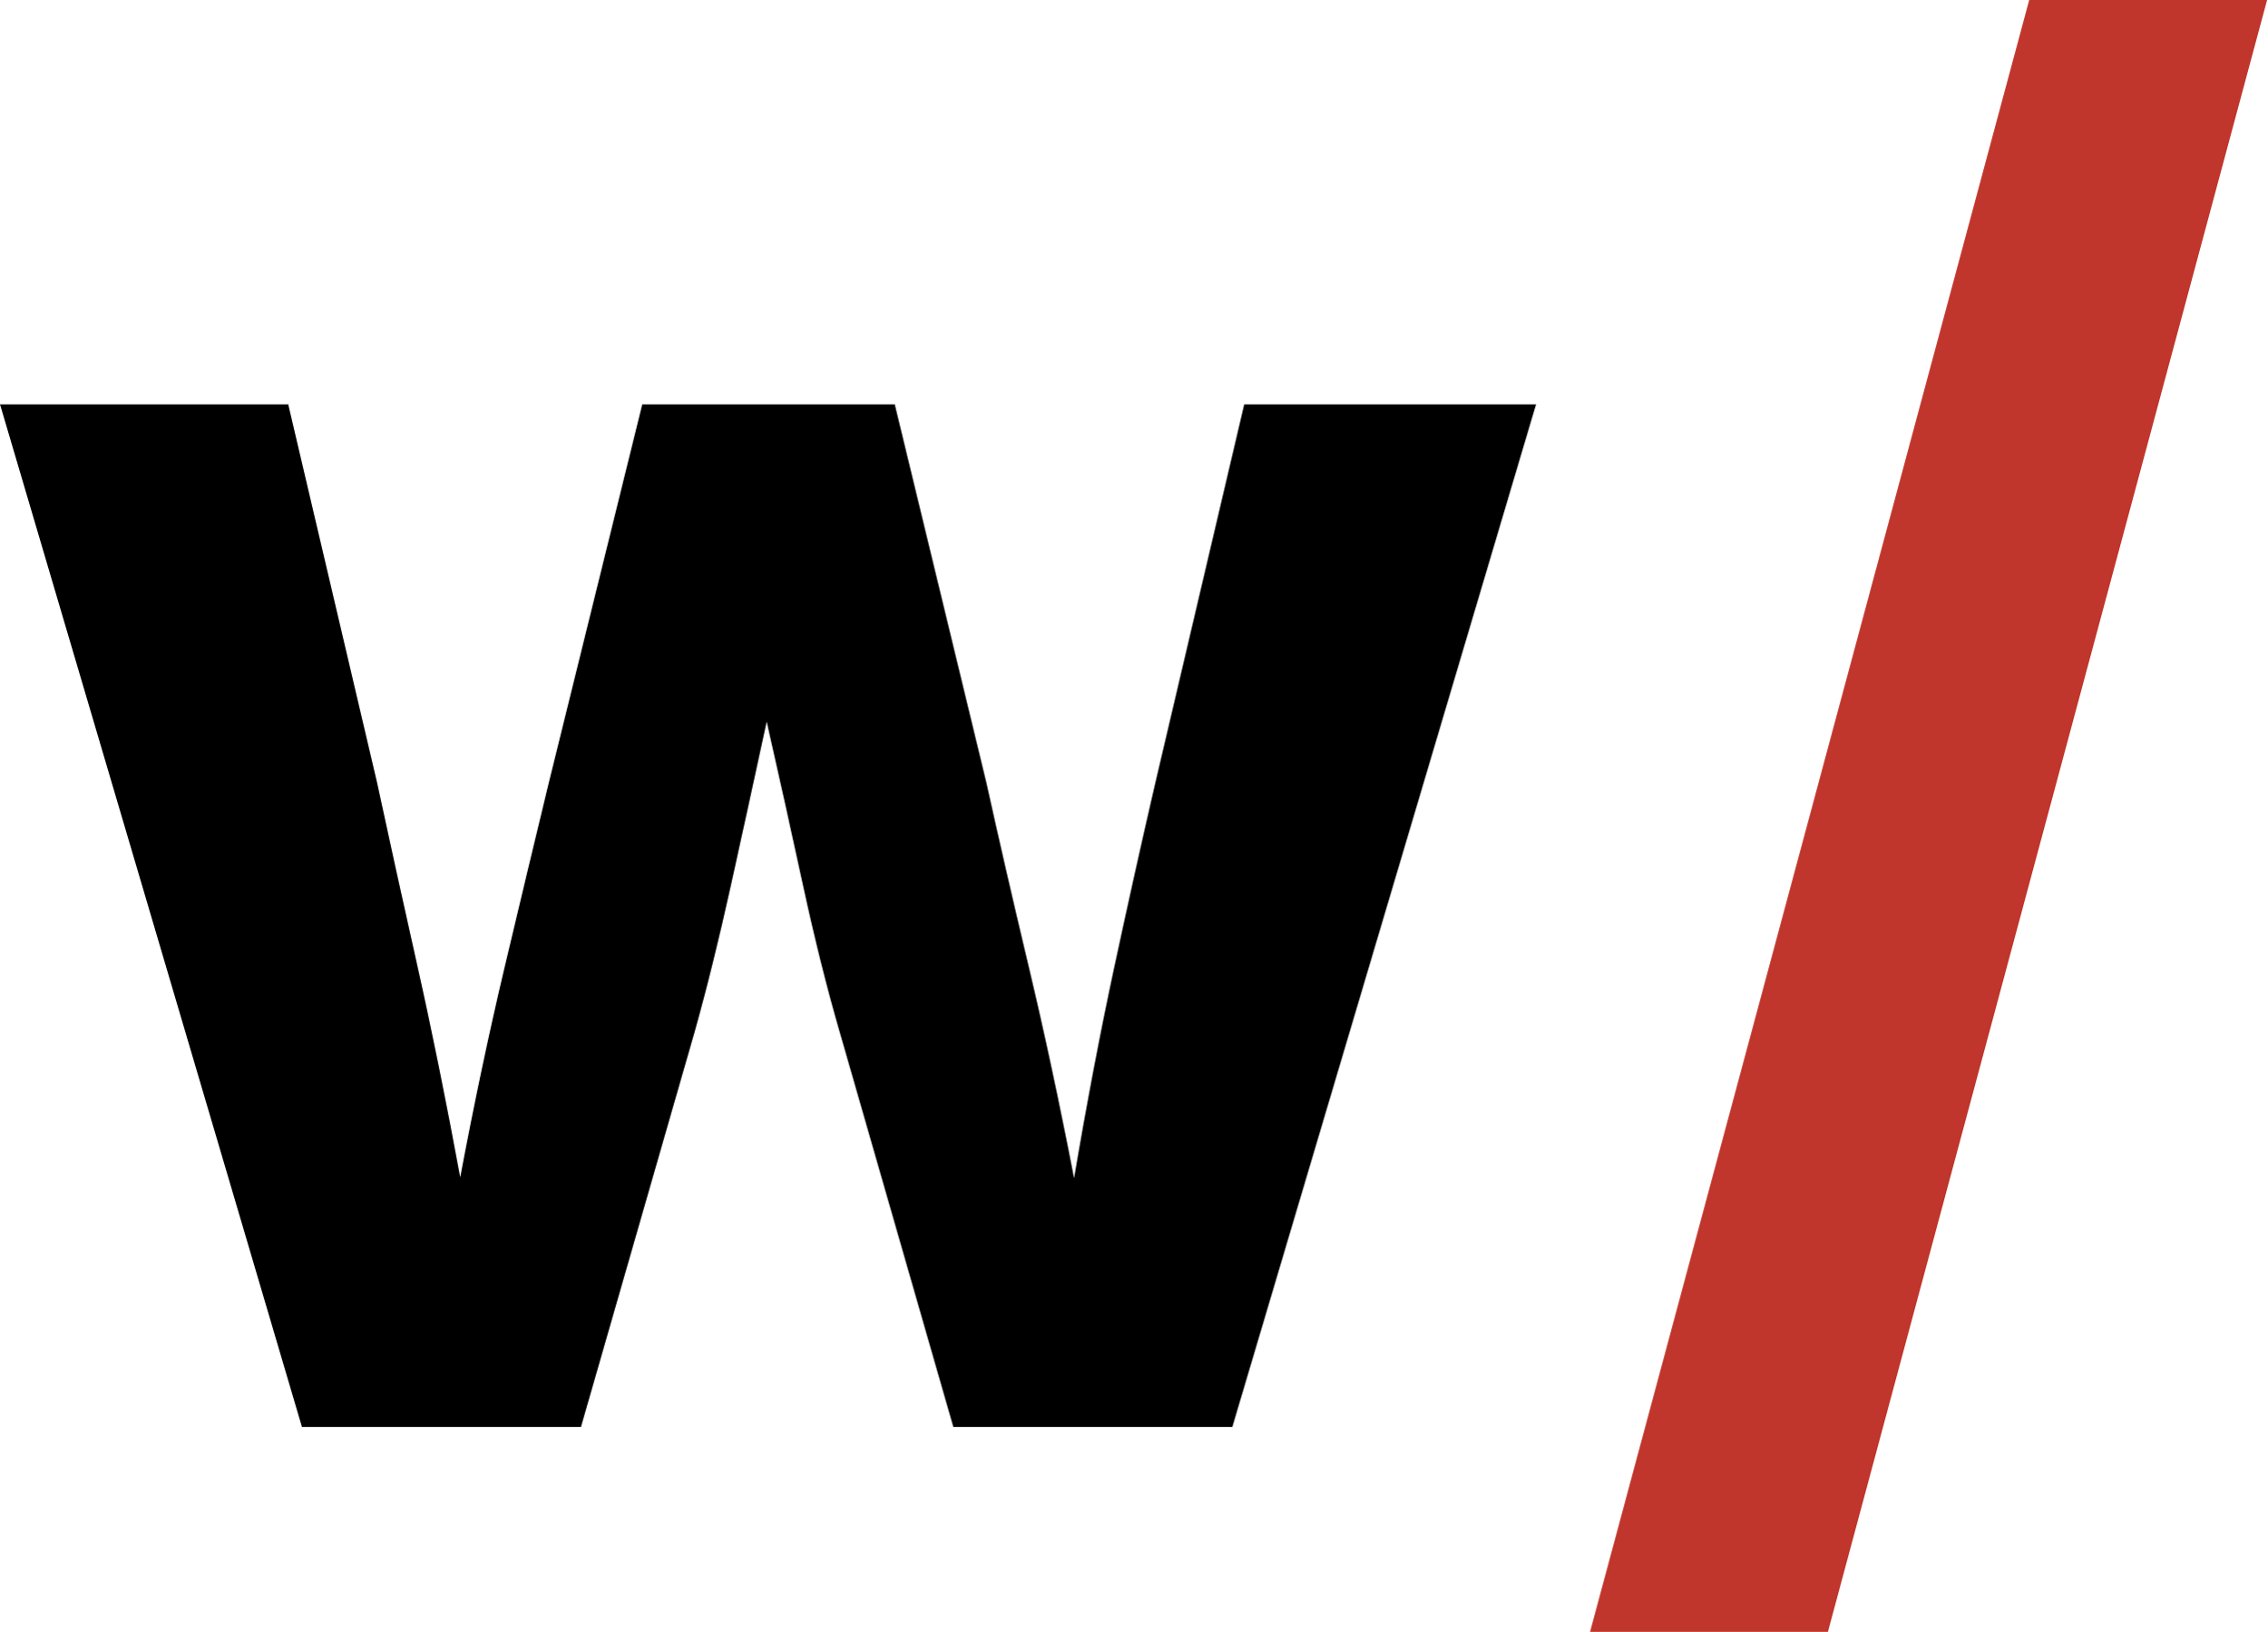
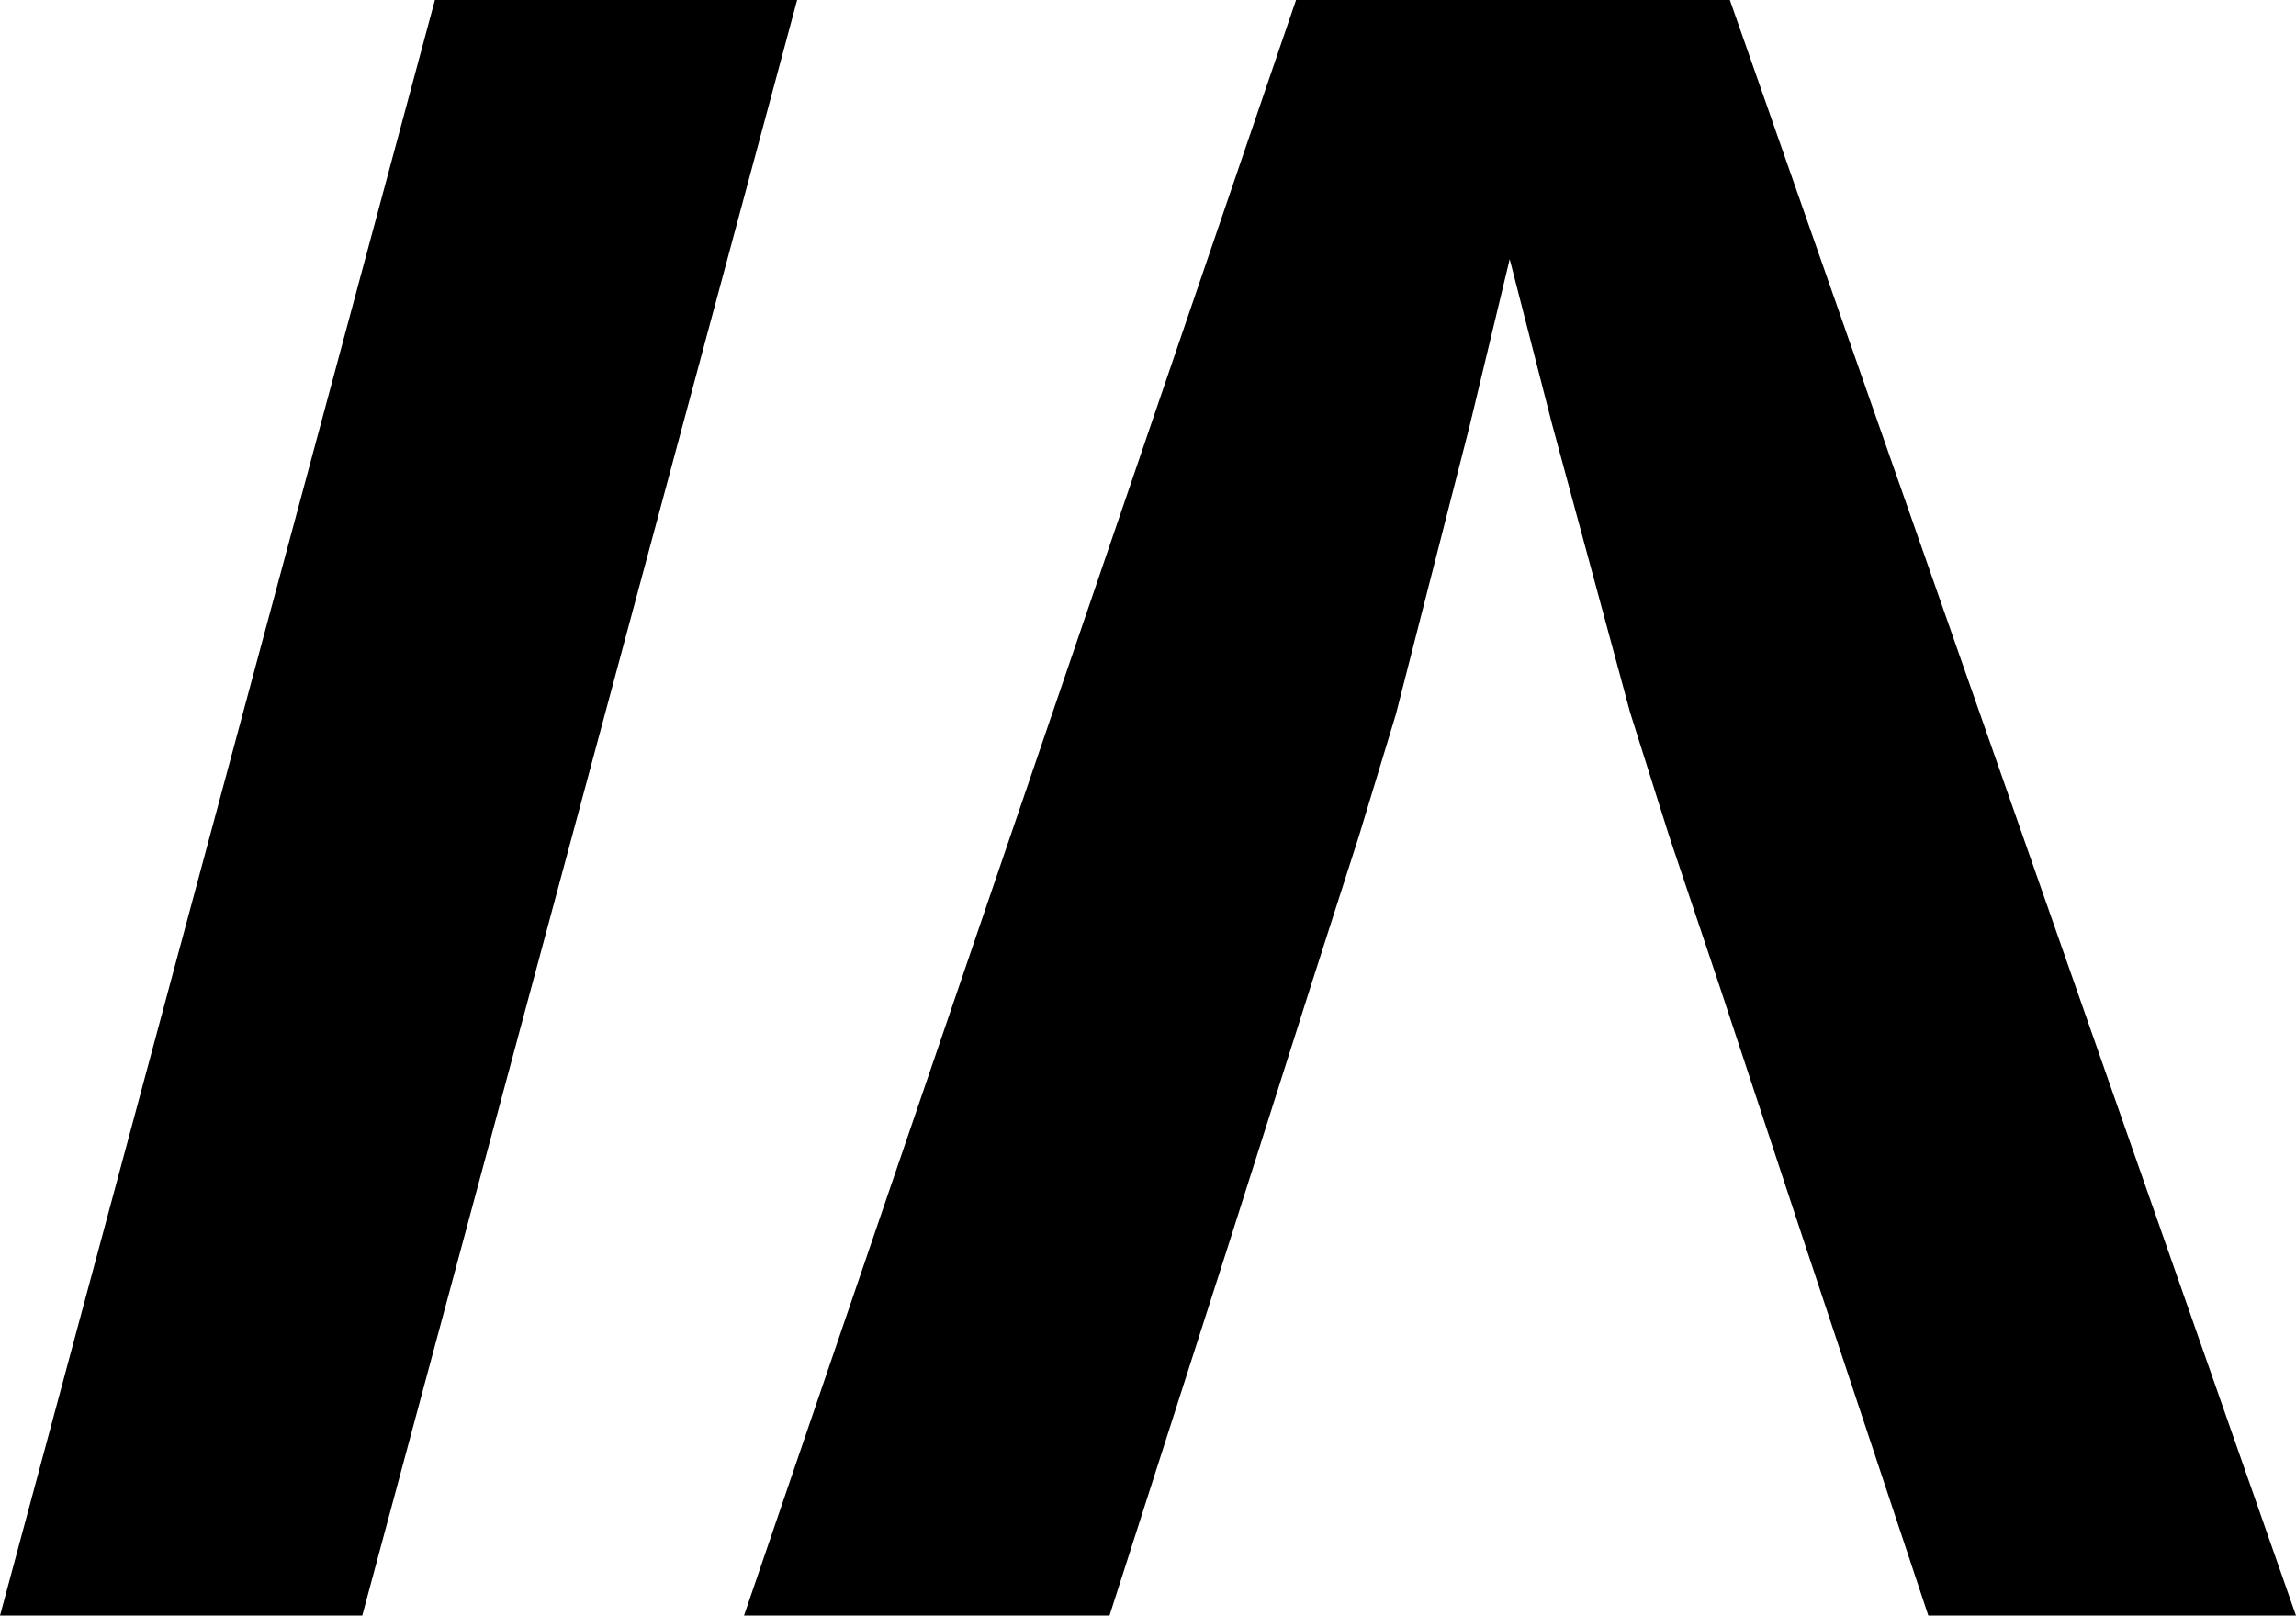
- <svg xmlns="http://www.w3.org/2000/svg" viewBox="0 0 2478 1784" role="img" aria-label="With Artifact">
-   <path fill="currentColor" d="M330 1560 0 442H315L412 855Q432 948 456 1055Q480 1162 503 1287Q526 1165 551.5 1057.5Q577 950 600 855L702 442H978L1078 855Q1099 950 1124.5 1057Q1150 1164 1174 1288Q1195 1164 1218 1057Q1241 950 1263 855L1360 442H1679L1347 1560H1042L918 1129Q897 1057 877.5 967Q858 877 838 789Q819 877 799 967.5Q779 1058 759 1129L635 1560Z" />
-   <path fill="#C0362C" d="M2478 0 1998 1784H1738L2218 0Z" />
+ <svg xmlns="http://www.w3.org/2000/svg" viewBox="0 0 2117 1490" role="img" aria-label="With Artifact">
+   <path fill="currentColor" d="M0 1490 334 1490 735 0 401 0Z" />
+   <path fill="currentColor" d="M686 1490 1023 1490 1134 1144 1210 905 1253 771 1287 659 1355 393 1392 239 1431 391 1503 657 1539 771 1584 905 1663 1144 1778 1490 2117 1490 1595 0 1195 0Z" />
</svg>
